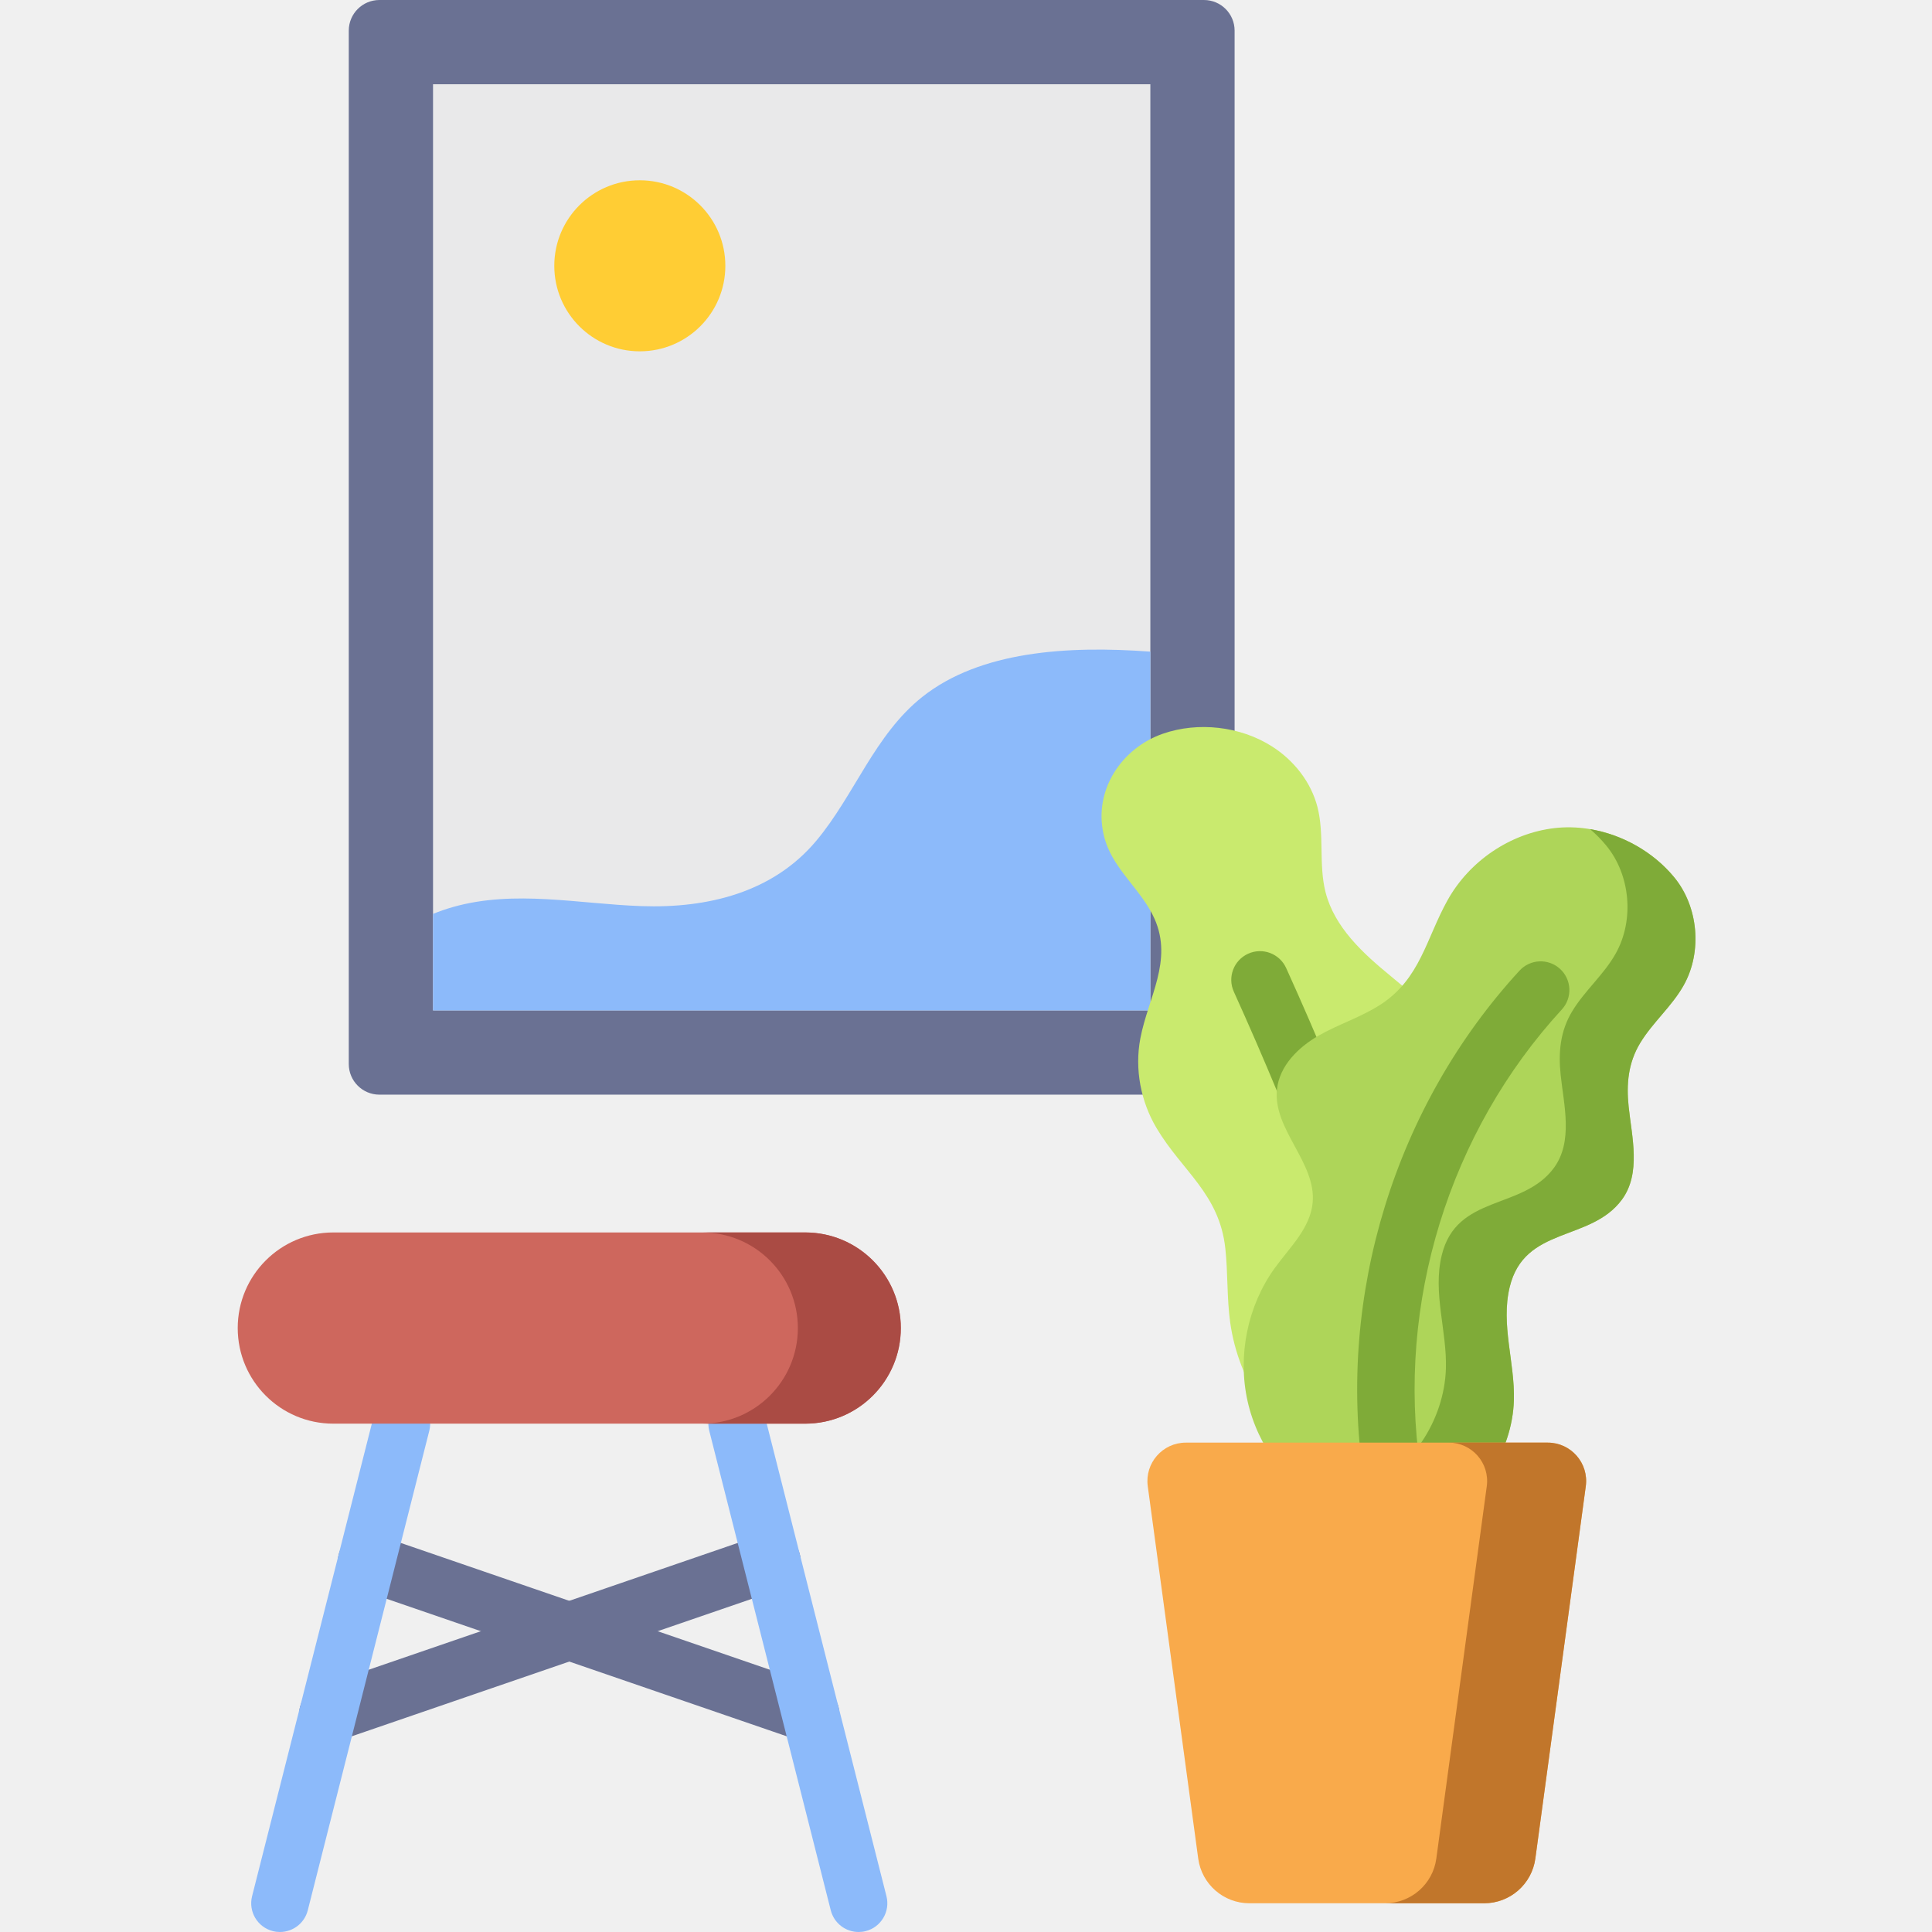
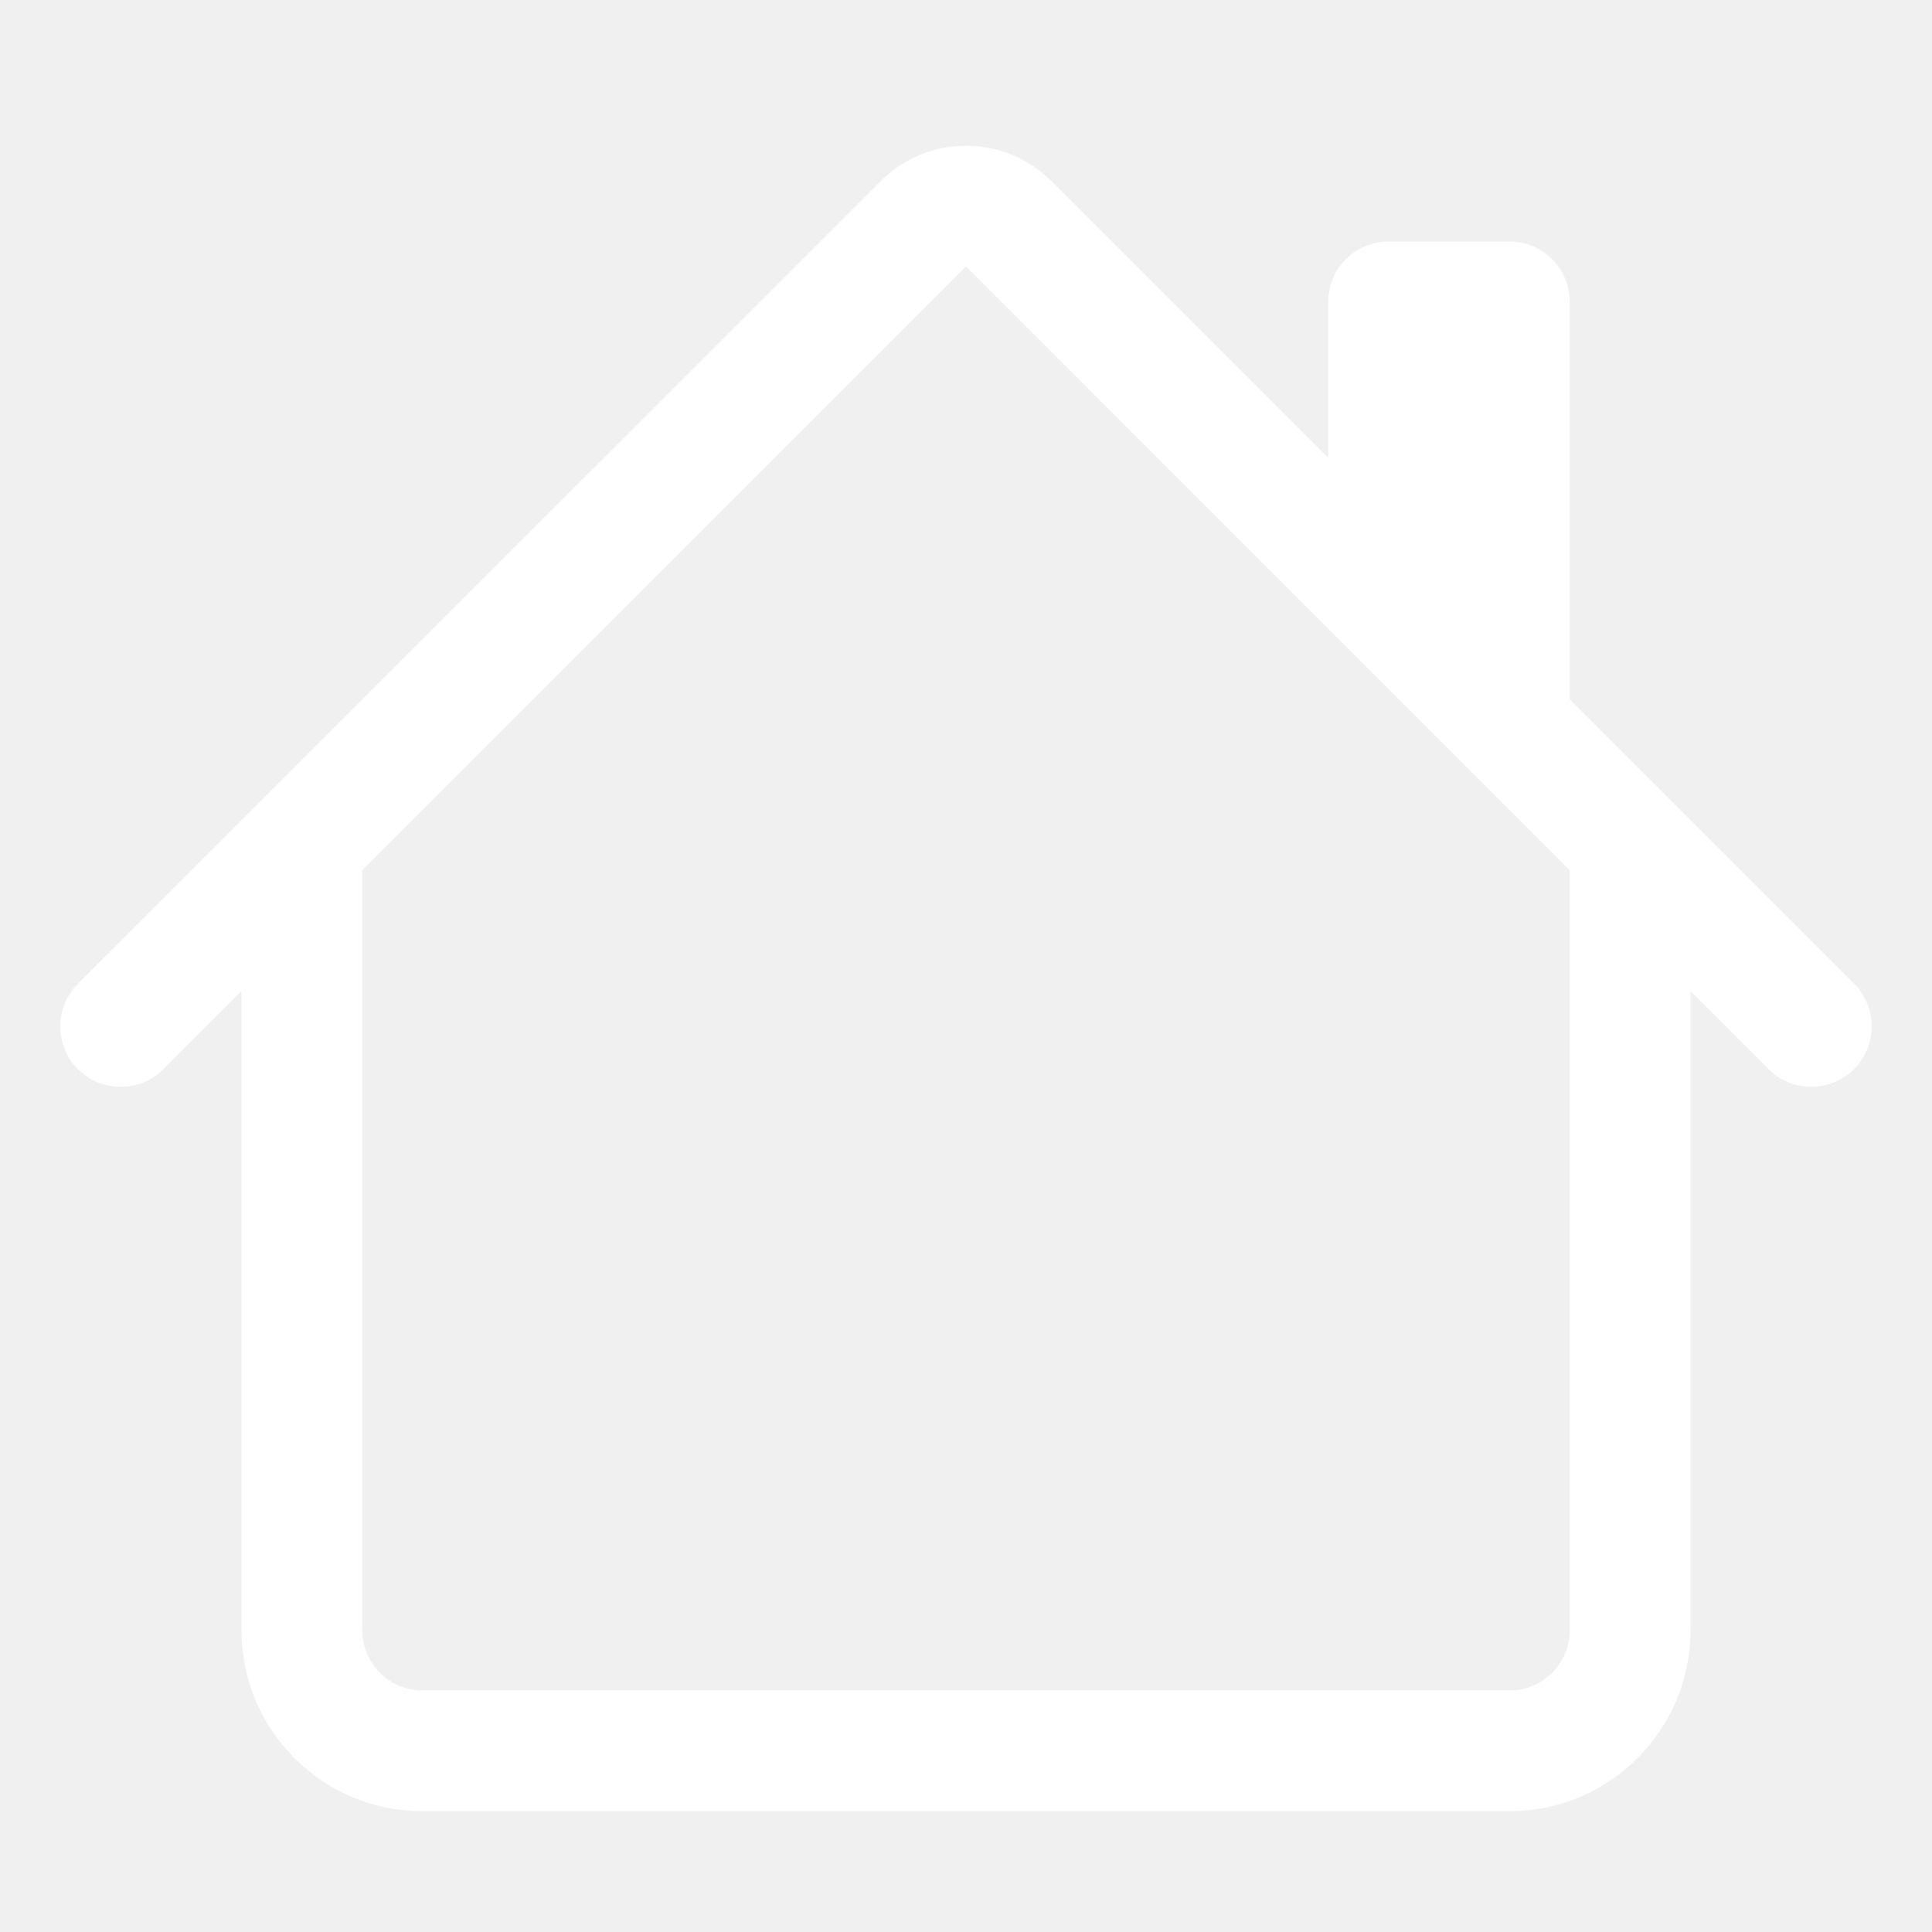
- <svg xmlns="http://www.w3.org/2000/svg" height="512pt" viewBox="-63 0 512 512" width="512pt">
-   <path d="m151.848 461.883c-.82 0-1.656-.133-2.477-.414l-117.715-40.449c-3.973-1.367-6.09-5.699-4.723-9.672 1.367-3.977 5.699-6.086 9.672-4.727l117.715 40.453c3.977 1.363 6.09 5.695 4.723 9.668-1.082 3.156-4.035 5.141-7.195 5.141zm0 0" fill="#6a7193" />
-   <path d="m23.875 461.883c-3.16 0-6.113-1.984-7.199-5.141-1.363-3.973.75-8.305 4.727-9.672l117.715-40.449c3.977-1.367 8.305.75 9.672 4.723 1.367 3.977-.75 8.309-4.723 9.676l-117.719 40.449c-.82.281-1.652.414-2.473.414zm0 0" fill="#6a7193" />
-   <path d="m164.539 512c-3.402 0-6.5-2.297-7.375-5.742l-32.207-127.105c-1.031-4.074 1.434-8.215 5.508-9.246 4.066-1.027 8.215 1.434 9.25 5.508l32.207 127.102c1.031 4.074-1.434 8.215-5.508 9.25-.629.16-1.258.234-1.875.234zm0 0" fill="#8cbafa" />
-   <path d="m11.188 512c-.617 0-1.246-.074-1.875-.234-4.074-1.035-6.539-5.172-5.508-9.25l32.207-127.102c1.035-4.074 5.176-6.539 9.25-5.508s6.539 5.172 5.508 9.246l-32.207 127.105c-.875 3.445-3.973 5.742-7.375 5.742zm0 0" fill="#8cbafa" />
-   <path d="m150.391 377.285h-125.055c-13.992 0-25.336-11.344-25.336-25.336 0-13.992 11.344-25.336 25.336-25.336h125.055c13.992 0 25.336 11.344 25.336 25.336 0 13.992-11.344 25.336-25.336 25.336zm0 0" fill="#ce675d" />
-   <path d="m150.391 326.613h-27.285c13.992 0 25.336 11.344 25.336 25.336 0 13.992-11.344 25.336-25.336 25.336h27.285c13.992 0 25.336-11.344 25.336-25.336 0-13.992-11.344-25.336-25.336-25.336zm0 0" fill="#aa4b44" />
-   <path d="m256.062 290.094h-218.512c-4.484 0-8.121-3.633-8.121-8.117v-273.859c0-4.48 3.637-8.117 8.121-8.117h218.512c4.484 0 8.121 3.637 8.121 8.117v273.859c-.004 4.484-3.637 8.117-8.121 8.117zm0 0" fill="#6a7193" />
-   <path d="m241.855 22.328v245.438h-190.098v-245.438zm0 0" fill="#e9e9ea" />
-   <path d="m241.855 172.695c-21.984-1.633-45.137-.141-60.418 11.977-12.648 10.031-17.949 25.977-28.074 38.094-11.523 13.793-28.875 17.965-46.309 17.367-16.586-.566-33.66-4.398-49.992.23-1.801.512-3.574 1.121-5.305 1.828v25.578h190.098zm0 0" fill="#8cbafa" />
-   <path d="m311.426 263.684c-1.867-1.691-3.824-3.34-5.859-5.004-7.363-6.031-14.91-12.918-17.289-22.262-1.859-7.316-.262-15.199-2.129-22.512-1.711-6.707-6.316-12.449-12.066-16.105-8.406-5.348-19.578-6.609-28.934-3.348-10.824 3.773-18.422 14.863-15.66 26.777.258 1.105.602 2.188 1.031 3.234 2.902 7.051 9.332 12.047 12.434 19.008 4.949 11.098-1.684 20.887-3.746 31.691-1.562 8.172.113 16.77 4.293 23.797 6.797 11.434 16.652 17.398 18.223 31.887.707 6.492.387 13.082 1.281 19.551 2.207 15.988 12.148 30.781 26 37.617 27.961 13.797 36.75-42 41.242-68.797 1.961-11.672.523-24.137-3.84-35.09-3.402-8.539-8.652-14.707-14.98-20.445zm0 0" fill="#c9ea6e" />
-   <path d="m293.645 322.105c-3.074 0-5.973-1.879-7.121-4.93-6.895-18.285-14.48-36.574-22.543-54.355-1.738-3.828-.043-8.34 3.785-10.074 3.832-1.738 8.34-.039 10.078 3.789 8.199 18.082 15.91 36.676 22.922 55.27 1.484 3.934-.5 8.324-4.434 9.809-.887.332-1.793.492-2.688.492zm0 0" fill="#7fab38" />
-   <path d="m315.98 402.996c12.91-4.32 21.82-18.266 22.215-31.93.289-10.008-3.52-20.008-1.117-29.965 3.922-16.246 21.414-11.93 29.723-23.16 5.172-6.992 2.641-16.703 1.809-24.633-.641-6.062-.117-11.652 3.051-16.895 3.332-5.508 8.418-9.711 11.57-15.367 4.93-8.852 3.859-20.785-2.566-28.574-7.559-9.168-20.051-14.371-31.719-13.012-11.664 1.359-22.516 8.676-28.324 19.094-5.684 10.203-7.223 20.785-17.699 27.629-5.176 3.379-11.176 5.219-16.527 8.297-5.355 3.078-10.328 7.977-10.984 14.211-1.121 10.613 10.395 19.336 9.461 29.965-.598 6.828-6.102 11.922-10.082 17.441-7.176 9.957-9.867 23.148-7.176 35.203 2.691 12.051 10.715 22.754 21.41 28.551 7.406 4.02 16.16 5.711 24.355 3.871.883-.199 1.75-.441 2.602-.727zm0 0" fill="#aed559" />
-   <path d="m380.664 232.473c-5.535-6.715-13.715-11.301-22.277-12.742 1.547 1.32 2.977 2.766 4.266 4.328 6.426 7.789 7.496 19.727 2.562 28.574-3.152 5.656-8.238 9.863-11.566 15.367-3.172 5.242-3.691 10.832-3.055 16.898.836 7.93 3.363 17.637-1.809 24.629-8.305 11.23-25.797 6.914-29.719 23.16-2.406 9.957 1.402 19.957 1.113 29.965-.395 13.664-9.301 27.609-22.211 31.93-.852.285-1.723.527-2.605.727-4.199.941-8.543.957-12.777.207 2.008 1.645 4.16 3.102 6.438 4.336 7.406 4.016 16.16 5.707 24.355 3.871.883-.199 1.75-.441 2.602-.727 12.91-4.32 21.82-18.266 22.215-31.93.289-10.008-3.52-20.008-1.117-29.965 3.926-16.25 21.414-11.934 29.723-23.16 5.172-6.996 2.641-16.703 1.809-24.633-.641-6.062-.117-11.656 3.051-16.895 3.332-5.508 8.418-9.711 11.57-15.367 4.93-8.852 3.859-20.785-2.566-28.574zm0 0" fill="#7fab38" />
-   <path d="m305.852 397.785c-3.719 0-6.969-2.727-7.523-6.512-7.023-48.129 8.438-98.242 41.359-134.047 2.844-3.094 7.66-3.297 10.754-.449 3.094 2.844 3.297 7.66.453 10.754-29.852 32.465-43.871 77.902-37.504 121.543.609 4.16-2.273 8.023-6.43 8.629-.375.059-.746.082-1.109.082zm0 0" fill="#7fab38" />
-   <path d="m330.312 504.387h-62.207c-6.852 0-12.648-5.066-13.566-11.855l-13.371-98.676c-.824-6.109 3.922-11.543 10.086-11.543h95.914c6.16 0 10.91 5.434 10.082 11.543l-13.367 98.676c-.922 6.789-6.719 11.855-13.57 11.855zm0 0" fill="#f9aa4b" />
-   <path d="m347.168 382.312h-26.238c6.16 0 10.91 5.434 10.082 11.543l-13.371 98.676c-.918 6.789-6.715 11.855-13.566 11.855h26.238c6.852 0 12.648-5.066 13.57-11.855l13.367-98.676c.828-6.109-3.922-11.543-10.082-11.543zm0 0" fill="#c1762b" />
-   <path d="m129.223 70.441c0 12.52-10.148 22.664-22.668 22.664-12.516 0-22.664-10.145-22.664-22.664 0-12.516 10.148-22.664 22.664-22.664 12.52 0 22.668 10.148 22.668 22.664zm0 0" fill="#ffcd34" />
+ <svg xmlns="http://www.w3.org/2000/svg" width="16" height="16" preserveAspectRatio="xMidYMid meet" viewBox="0 0 16 16" style="-ms-transform: rotate(360deg); -webkit-transform: rotate(360deg); transform: rotate(360deg);">
+   <g fill="#FFFFFF">
+     <path fill-rule="evenodd" d="M2 13.5V7h1v6.5a.5.5 0 0 0 .5.5h9a.5.5 0 0 0 .5-.5V7h1v6.5a1.5 1.5 0 0 1-1.5 1.5h-9A1.5 1.5 0 0 1 2 13.5zm11-11V6l-2-2V2.5a.5.5 0 0 1 .5-.5h1a.5.5 0 0 1 .5.5z" />
+     <path fill-rule="evenodd" d="M7.293 1.5a1 1 0 0 1 1.414 0l6.647 6.646a.5.5 0 0 1-.708.708L8 2.207L1.354 8.854a.5.5 0 1 1-.708-.708L7.293 1.5z" />
+   </g>
+   <rect x="0" y="0" width="16" height="16" fill="rgba(0, 0, 0, 0)" />
</svg>
